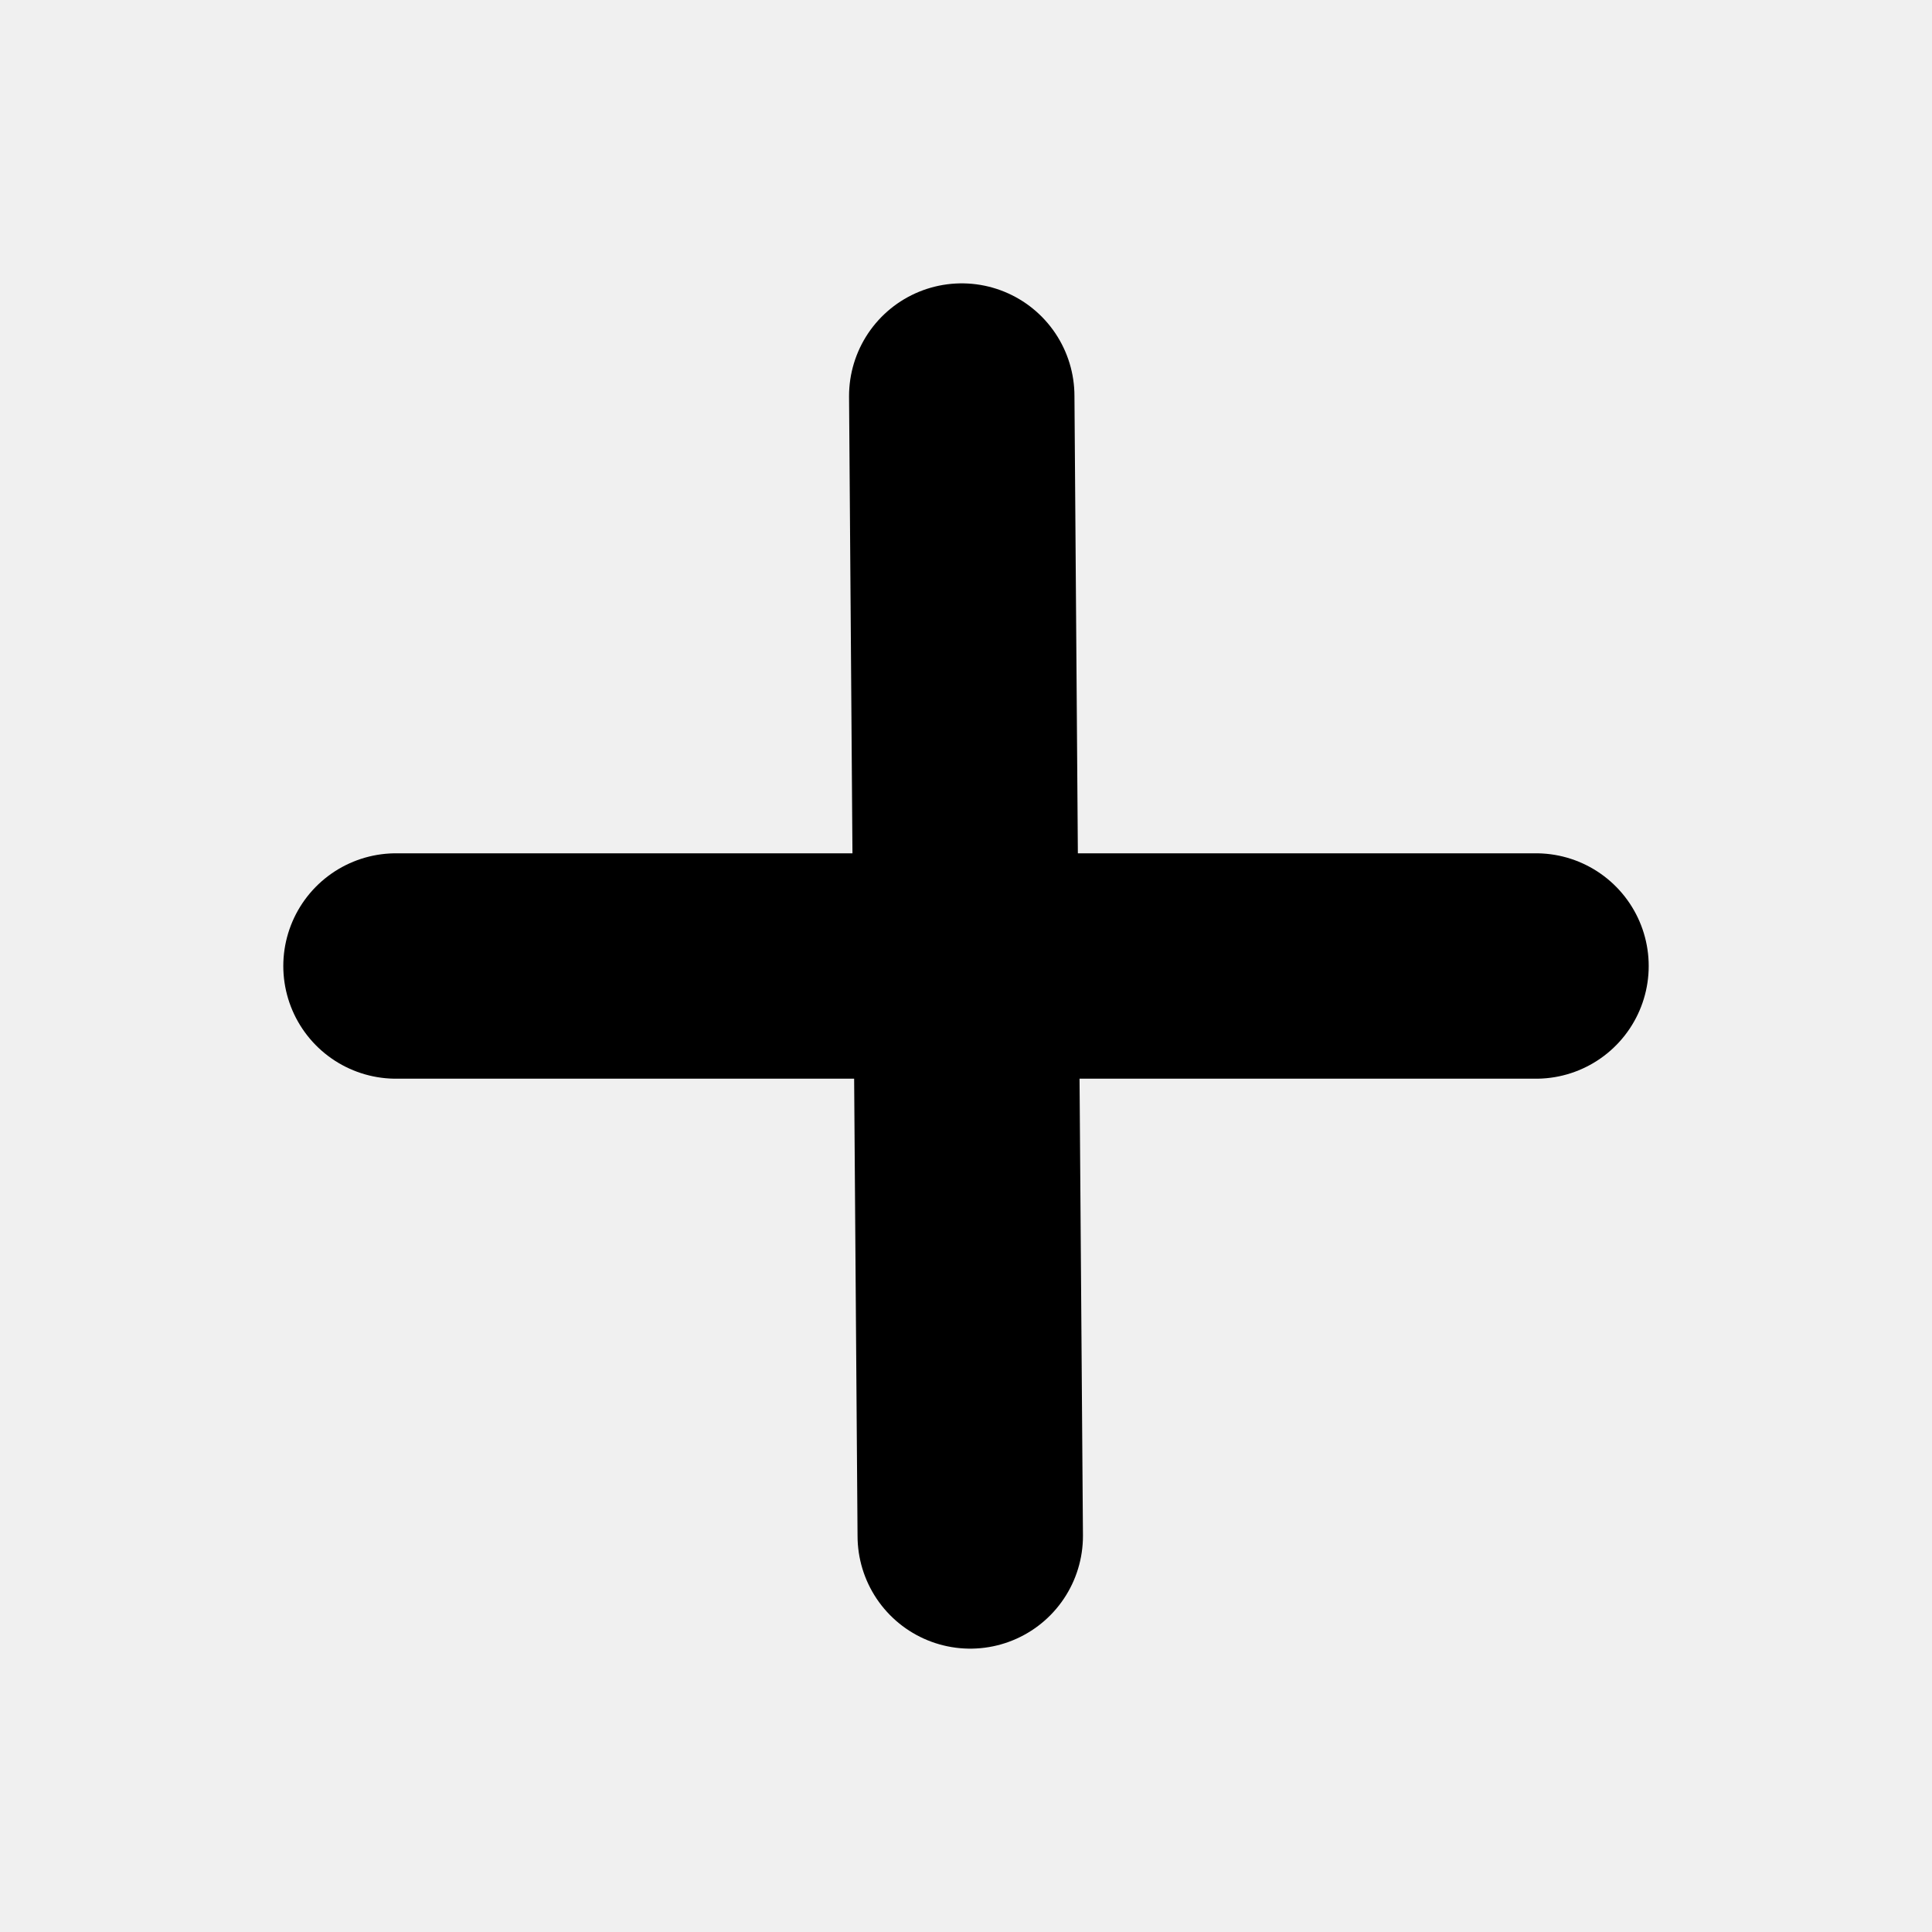
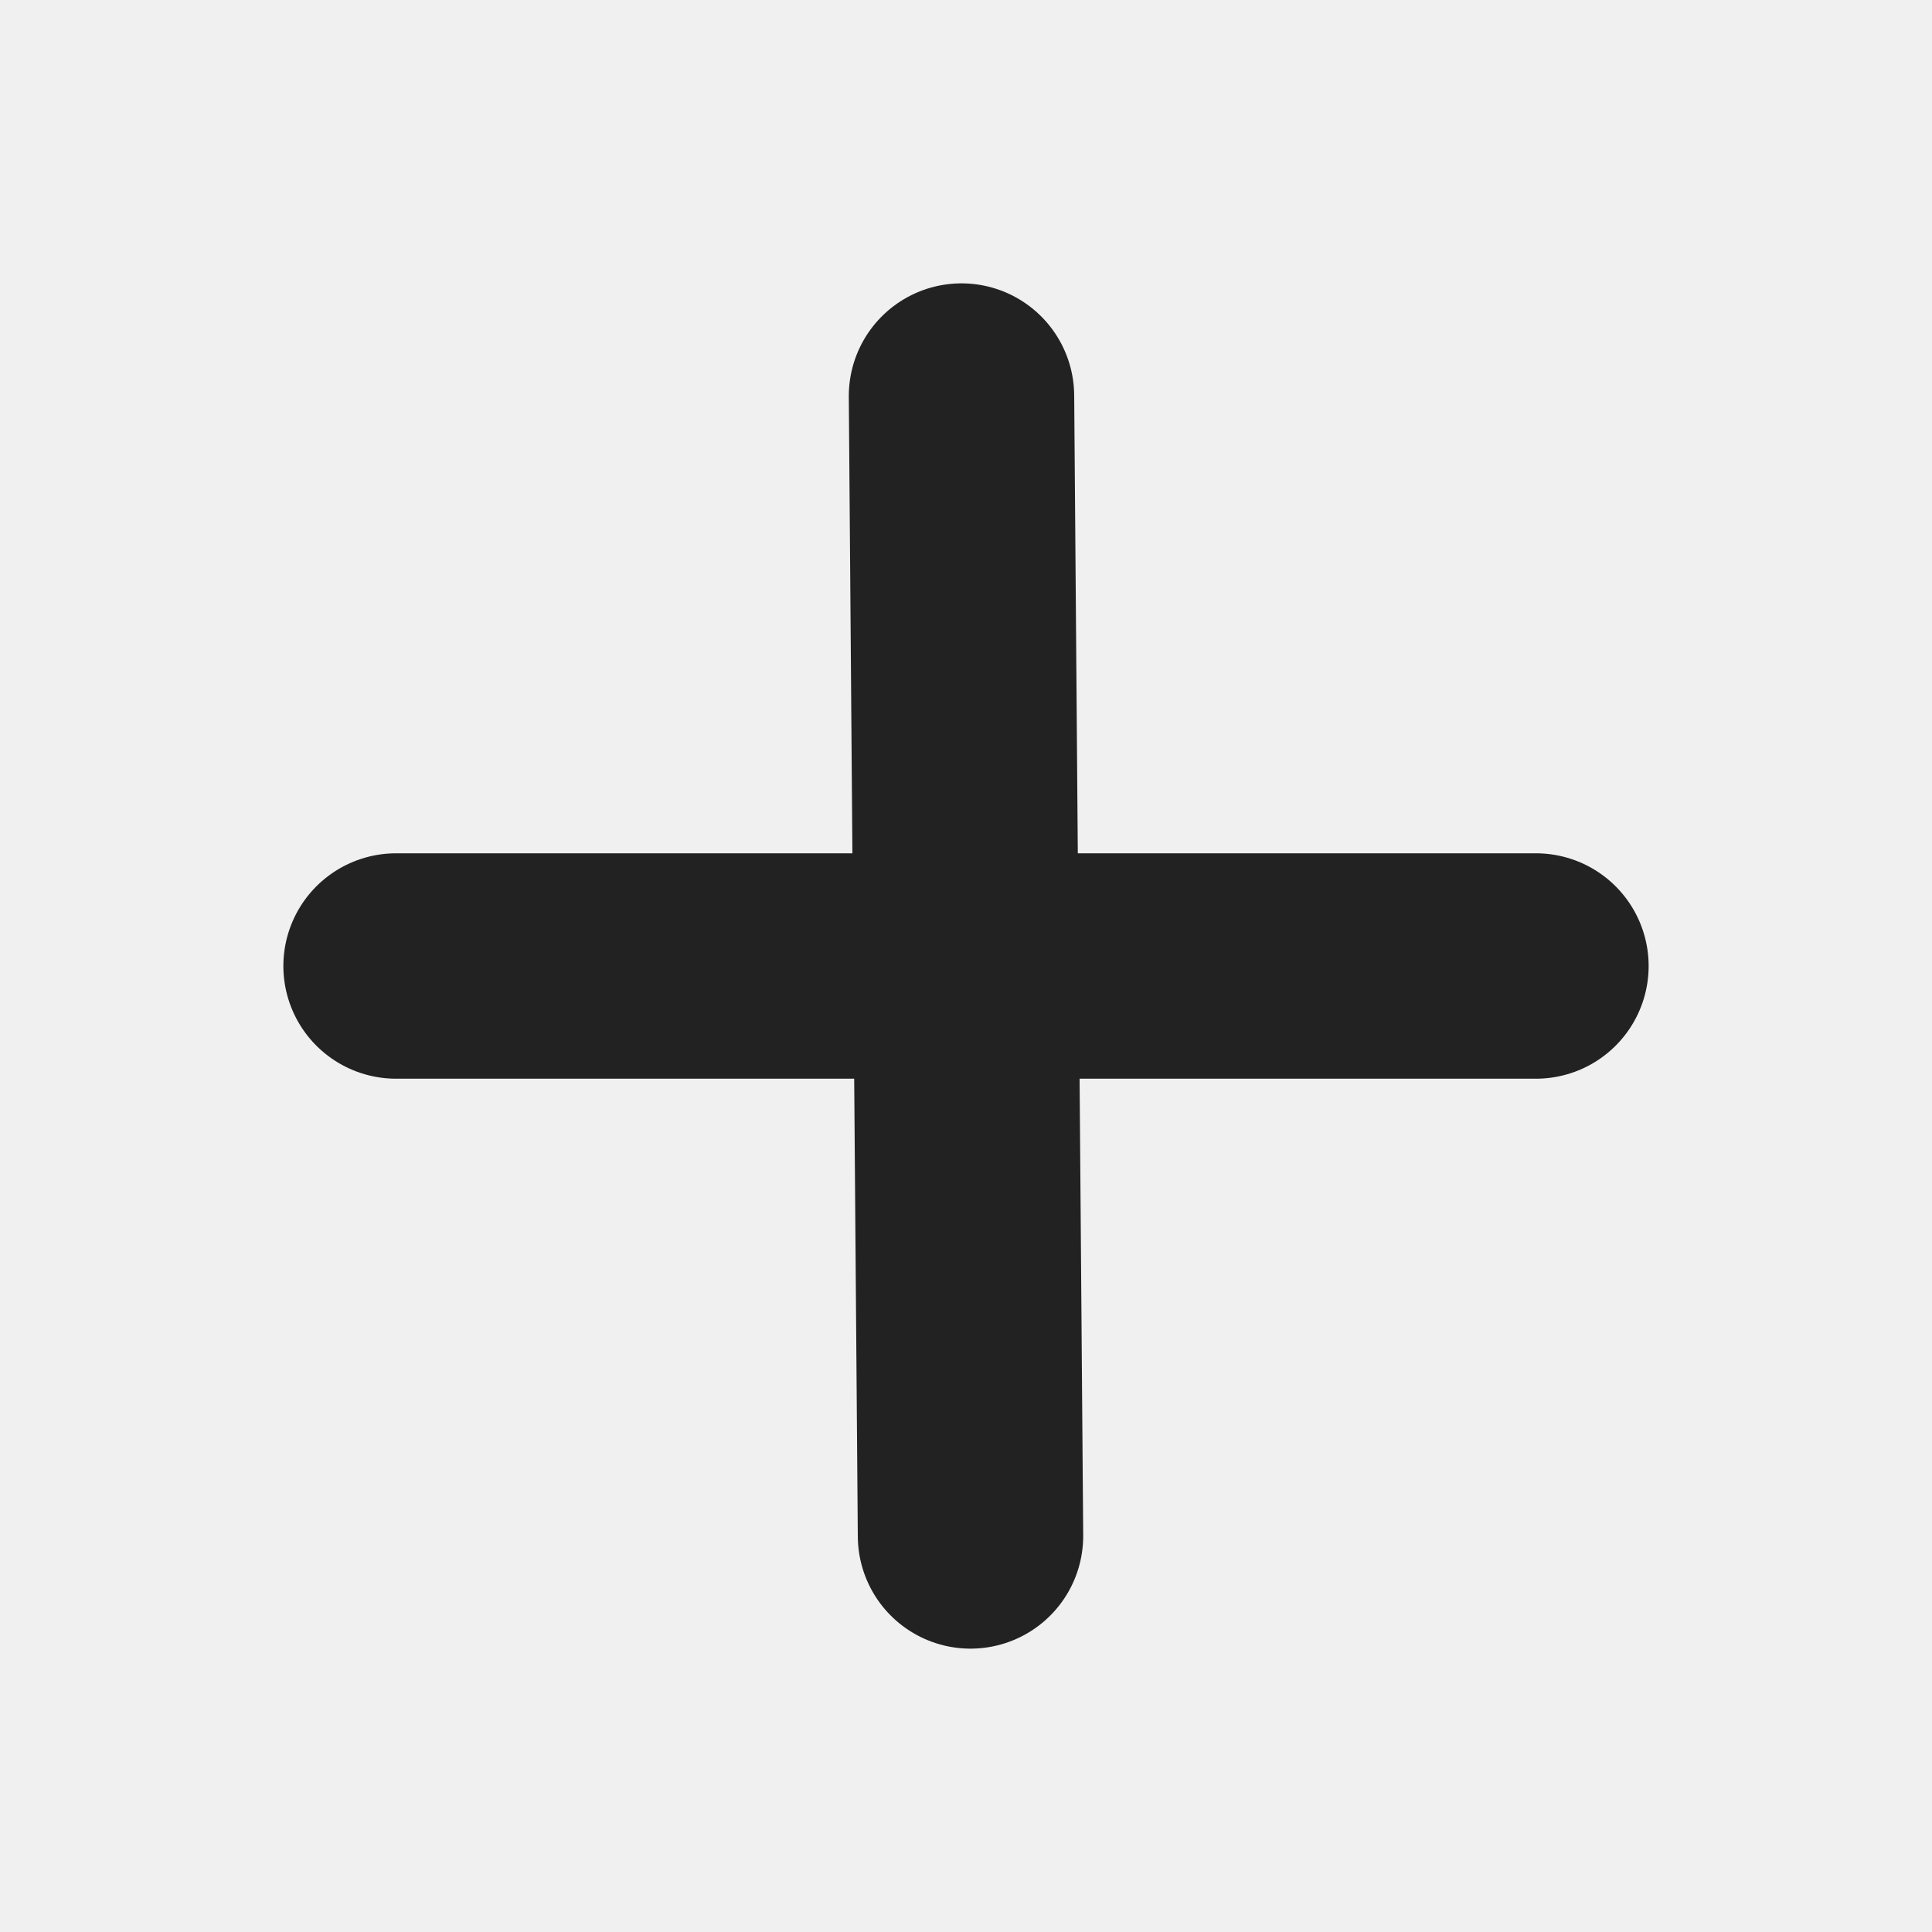
<svg xmlns="http://www.w3.org/2000/svg" version="1.1" id="Layer_1" x="0px" y="0px" viewBox="0 0 300 300" style="enable-background:new 0 0 300 300;" xml:space="preserve">
  <style type="text/css">
- 	.st0{fill:none;stroke:#000000;stroke-width:35;stroke-linecap:round;stroke-miterlimit:10;}
+ 	.st0{fill:none;stroke:#222222;stroke-width:35;stroke-linecap:round;stroke-miterlimit:10;}
	.st1{display:none;}
	.st2{display:inline;}
	.st3{display:inline;fill:none;stroke:#FFFFFF;stroke-linecap:round;stroke-miterlimit:10;}
</style>
  <g>
-     <line class="st0" x1="149.34" y1="61.5" x2="150.66" y2="238.5" />
-     <line class="st0" x1="238.51" y1="150" x2="61.49" y2="150" />
+     <line class="st0" x1="149.3" y1="61.5" x2="150.7" y2="238.5" />
+     <line class="st0" x1="238.5" y1="150" x2="61.5" y2="150" />
  </g>
  <g class="st1">
-     <polygon class="st2" points="236.33,56.75 236.33,67.25 241.58,67.25 241.58,60.22 246.26,60.22 246.26,67.25 251.11,67.25    251.11,56.75  " />
-     <polygon class="st2" points="243.72,47.94 232.97,58.16 254.47,58.16  " />
+     <polygon class="st2" points="236.3,56.8 236.3,67.3 241.6,67.3 241.6,60.2 246.3,60.2 246.3,67.3 251.1,67.3 251.1,56.8  " />
+     <polygon class="st2" points="243.7,47.9 233,58.2 254.5,58.2  " />
  </g>
  <g class="st1">
-     <path class="st2" d="M261.02,134.93h-14.81c-0.98,0-1.78-0.8-1.78-1.78v-9.56c0-0.98,0.8-1.78,1.78-1.78h14.81   c0.98,0,1.78,0.8,1.78,1.78v9.56C262.8,134.13,262,134.93,261.02,134.93z" />
-     <path class="st2" d="M252.11,124.71h-6.19c-0.83,0-1.5-0.67-1.5-1.5v-1.78c0-0.83,0.67-1.5,1.5-1.5h6.19c0.83,0,1.5,0.67,1.5,1.5   v1.78C253.61,124.04,252.94,124.71,252.11,124.71z" />
+     <path class="st2" d="M261,134.9h-14.8c-1,0-1.8-0.8-1.8-1.8v-9.6c0-1,0.8-1.8,1.8-1.8H261c1,0,1.8,0.8,1.8,1.8v9.6   C262.8,134.1,262,134.9,261,134.9z" />
+     <path class="st2" d="M252.1,124.7h-6.2c-0.8,0-1.5-0.7-1.5-1.5v-1.8c0-0.8,0.7-1.5,1.5-1.5h6.2c0.8,0,1.5,0.7,1.5,1.5v1.8   C253.6,124,252.9,124.7,252.1,124.7z" />
  </g>
  <g class="st1">
-     <path class="st2" d="M252.87,90.31c-1.04,0-2.01,0.16-2.88,0.45c2.05,0.68,3.46,2.05,3.46,3.64v2.2h5.75v-2.2   C259.21,92.14,256.37,90.31,252.87,90.31z" />
-     <path class="st2" d="M245.16,90.31c-3.5,0-6.34,1.83-6.34,4.08v2.2h12.68v-2.2C251.5,92.14,248.67,90.31,245.16,90.31z" />
-     <circle class="st2" cx="245.16" cy="85.86" r="2.95" />
-     <circle class="st2" cx="252.95" cy="85.86" r="2.95" />
+     <path class="st2" d="M252.9,90.3c-1,0-2,0.2-2.9,0.4c2.1,0.7,3.5,2.1,3.5,3.6v2.2h5.8v-2.2C259.2,92.1,256.4,90.3,252.9,90.3z" />
+     <path class="st2" d="M245.2,90.3c-3.5,0-6.3,1.8-6.3,4.1v2.2h12.7v-2.2C251.5,92.1,248.7,90.3,245.2,90.3z" />
+     <circle class="st2" cx="245.2" cy="85.9" r="2.9" />
+     <circle class="st2" cx="252.9" cy="85.9" r="2.9" />
  </g>
  <g class="st1">
-     <path class="st2" d="M258.43,182.75h-11.34c-0.91,0-1.64-0.73-1.64-1.64v-6.66c0-0.91,0.73-1.64,1.64-1.64h11.34   c0.91,0,1.64,0.73,1.64,1.64v6.66C260.07,182.02,259.33,182.75,258.43,182.75z" />
-     <path class="st2" d="M263.68,177.78h-2.67v4.55c0,0.91-0.73,1.64-1.64,1.64h-9.14v3.33c0,0.91,0.73,1.64,1.64,1.64h11.81   c0.91,0,1.64-0.73,1.64-1.64v-7.88C265.32,178.52,264.58,177.78,263.68,177.78z" />
-     <polygon class="st2" points="245.44,185.35 249.79,182.49 245.44,180.15  " />
+     <path class="st2" d="M258.4,182.8h-11.3c-0.9,0-1.6-0.7-1.6-1.6v-6.7c0-0.9,0.7-1.6,1.6-1.6h11.3c0.9,0,1.6,0.7,1.6,1.6v6.7   C260.1,182,259.3,182.8,258.4,182.8z" />
+     <path class="st2" d="M263.7,177.8H261v4.6c0,0.9-0.7,1.6-1.6,1.6h-9.1v3.3c0,0.9,0.7,1.6,1.6,1.6h11.8c0.9,0,1.6-0.7,1.6-1.6v-7.9   C265.3,178.5,264.6,177.8,263.7,177.8z" />
+     <polygon class="st2" points="245.4,185.4 249.8,182.5 245.4,180.1  " />
  </g>
  <g class="st1">
-     <path class="st2" d="M260.44,222.58h-15.19c-0.91,0-1.64-0.73-1.64-1.64v-11.46c0-0.91,0.73-1.64,1.64-1.64h15.19   c0.91,0,1.64,0.73,1.64,1.64v11.46C262.08,221.85,261.35,222.58,260.44,222.58z" />
-     <polygon class="st2" points="243.62,226.44 249.1,222.2 243.62,218.72  " />
-     <line class="st3" x1="247.65" y1="212.38" x2="258.15" y2="212.46" />
-     <line class="st3" x1="247.62" y1="215.31" x2="258.12" y2="215.4" />
-     <line class="st3" x1="247.6" y1="218.03" x2="258.1" y2="218.12" />
+     <path class="st2" d="M260.4,222.6h-15.2c-0.9,0-1.6-0.7-1.6-1.6v-11.5c0-0.9,0.7-1.6,1.6-1.6h15.2c0.9,0,1.6,0.7,1.6,1.6v11.5   C262.1,221.9,261.4,222.6,260.4,222.6z" />
+     <polygon class="st2" points="243.6,226.4 249.1,222.2 243.6,218.7  " />
+     <line class="st3" x1="247.6" y1="212.4" x2="258.1" y2="212.5" />
+     <line class="st3" x1="247.6" y1="215.3" x2="258.1" y2="215.4" />
+     <line class="st3" x1="247.6" y1="218" x2="258.1" y2="218.1" />
  </g>
</svg>
